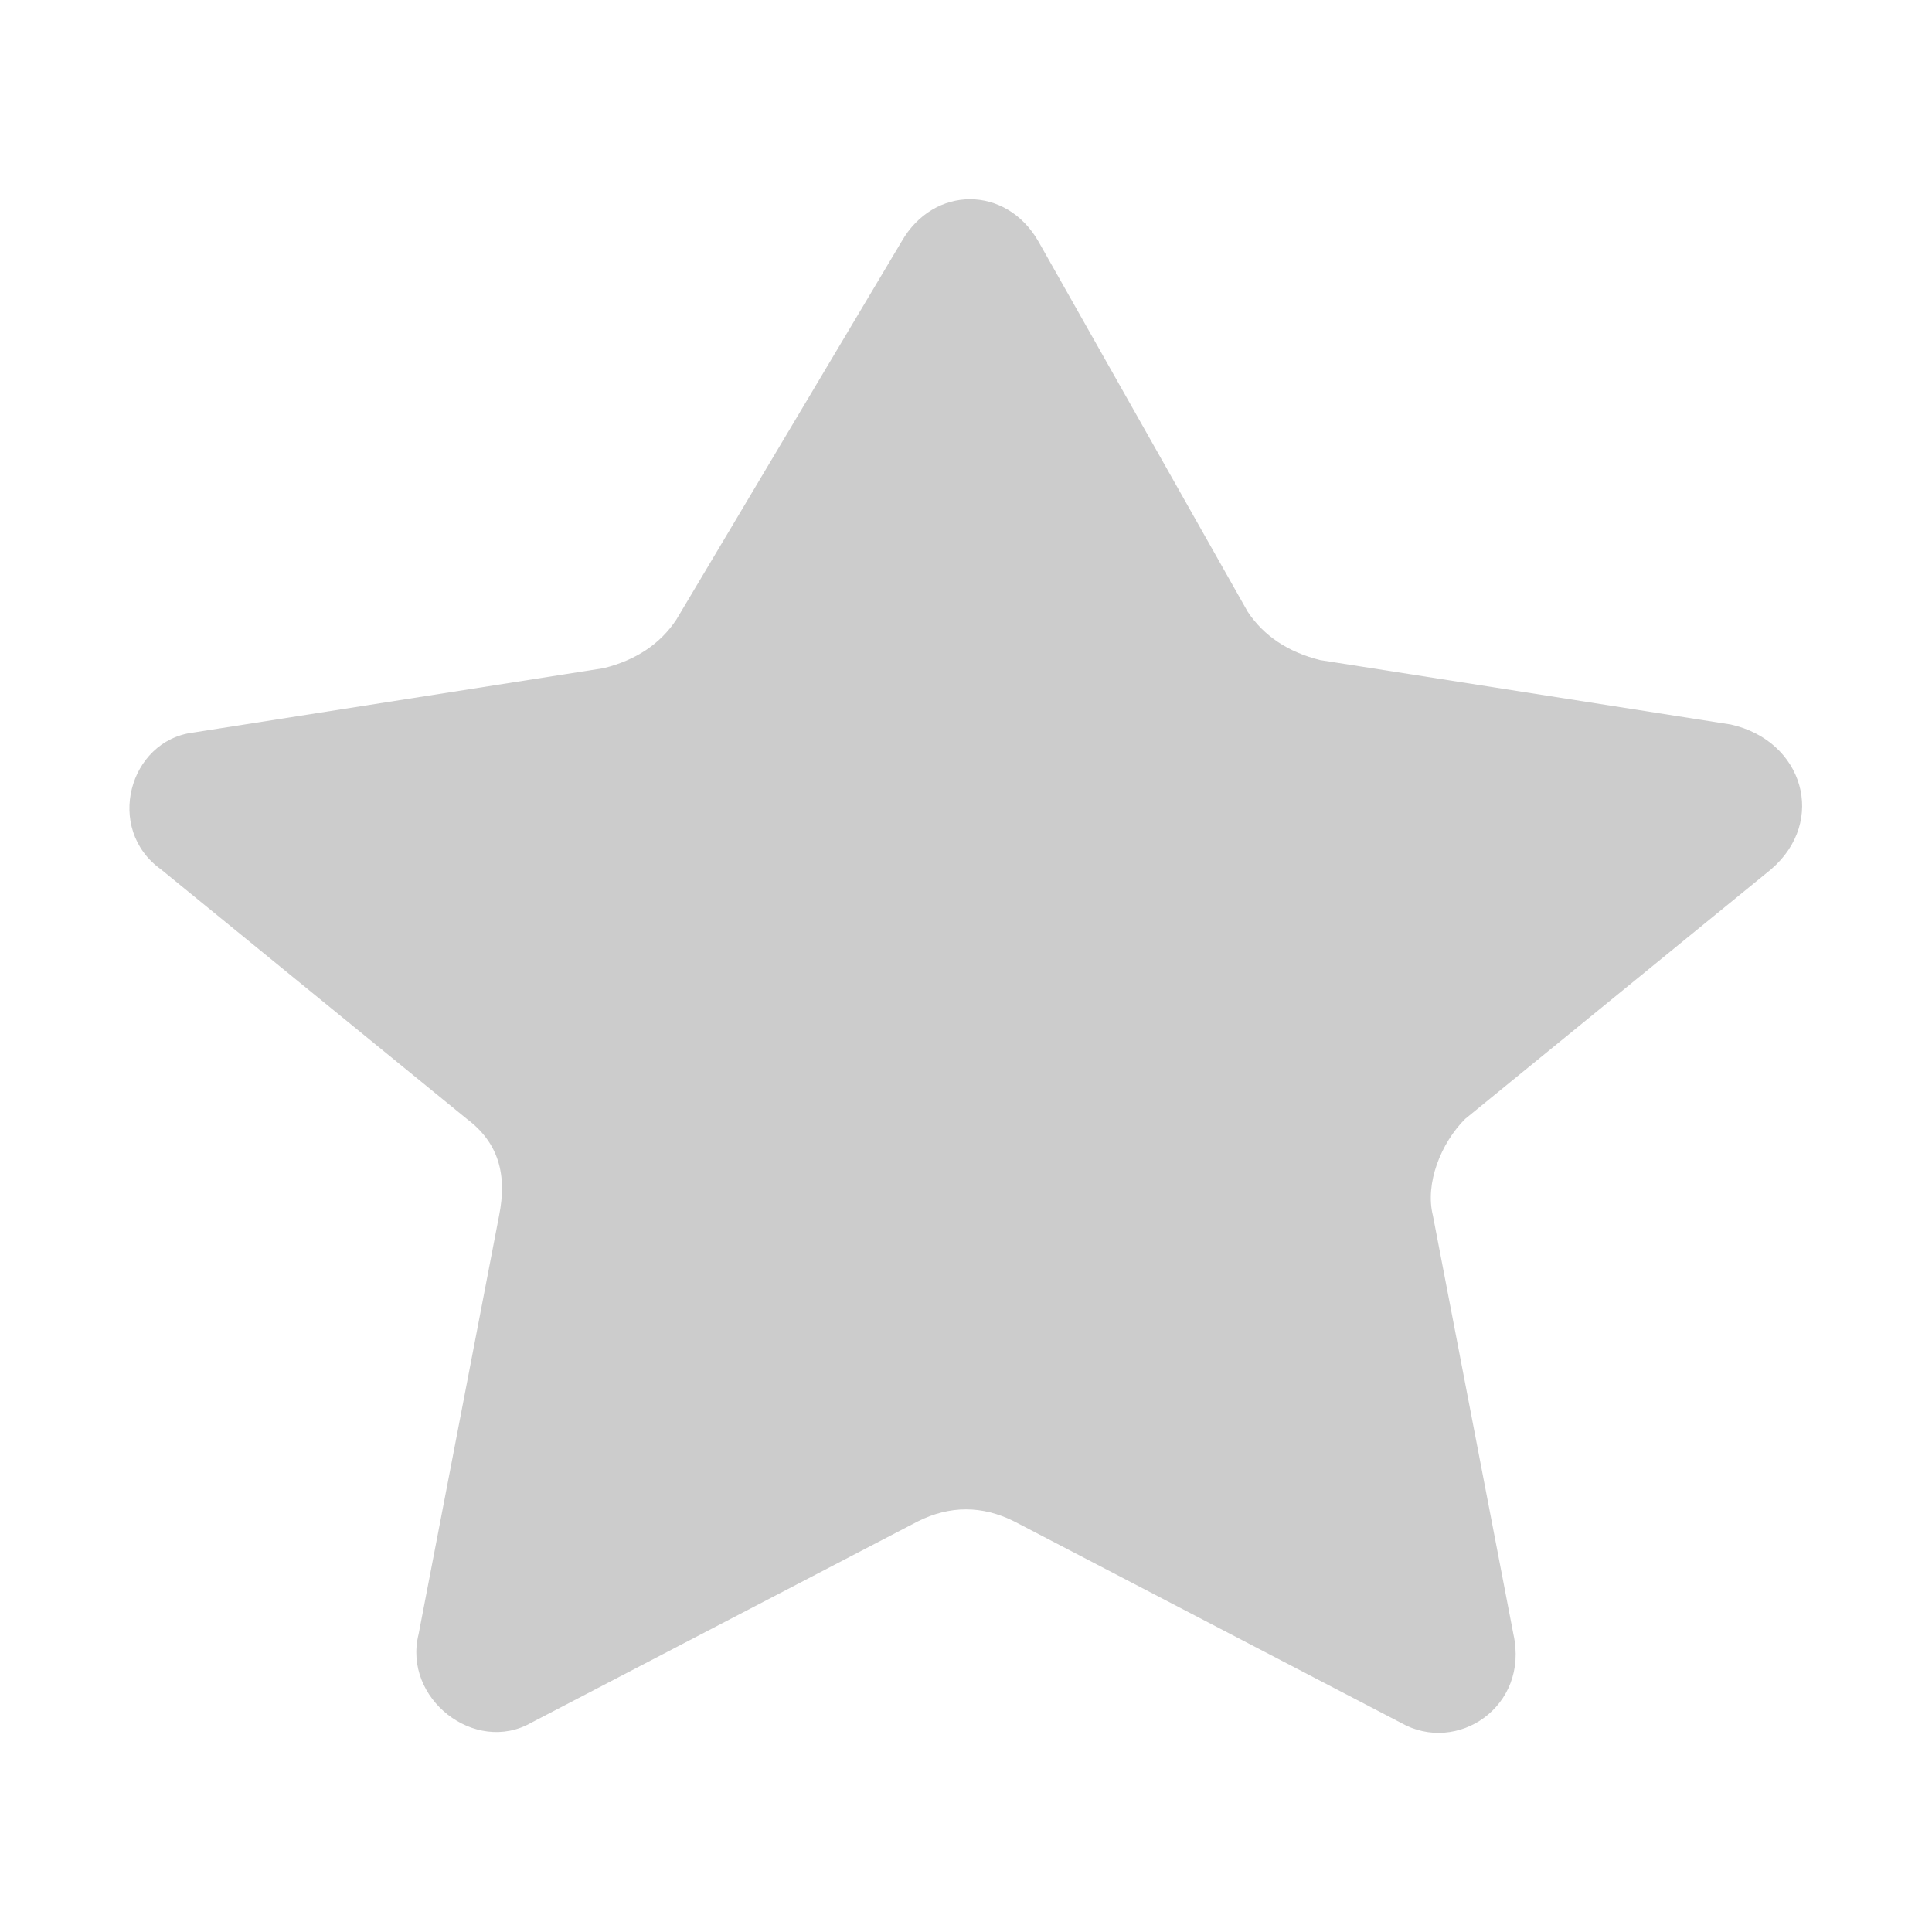
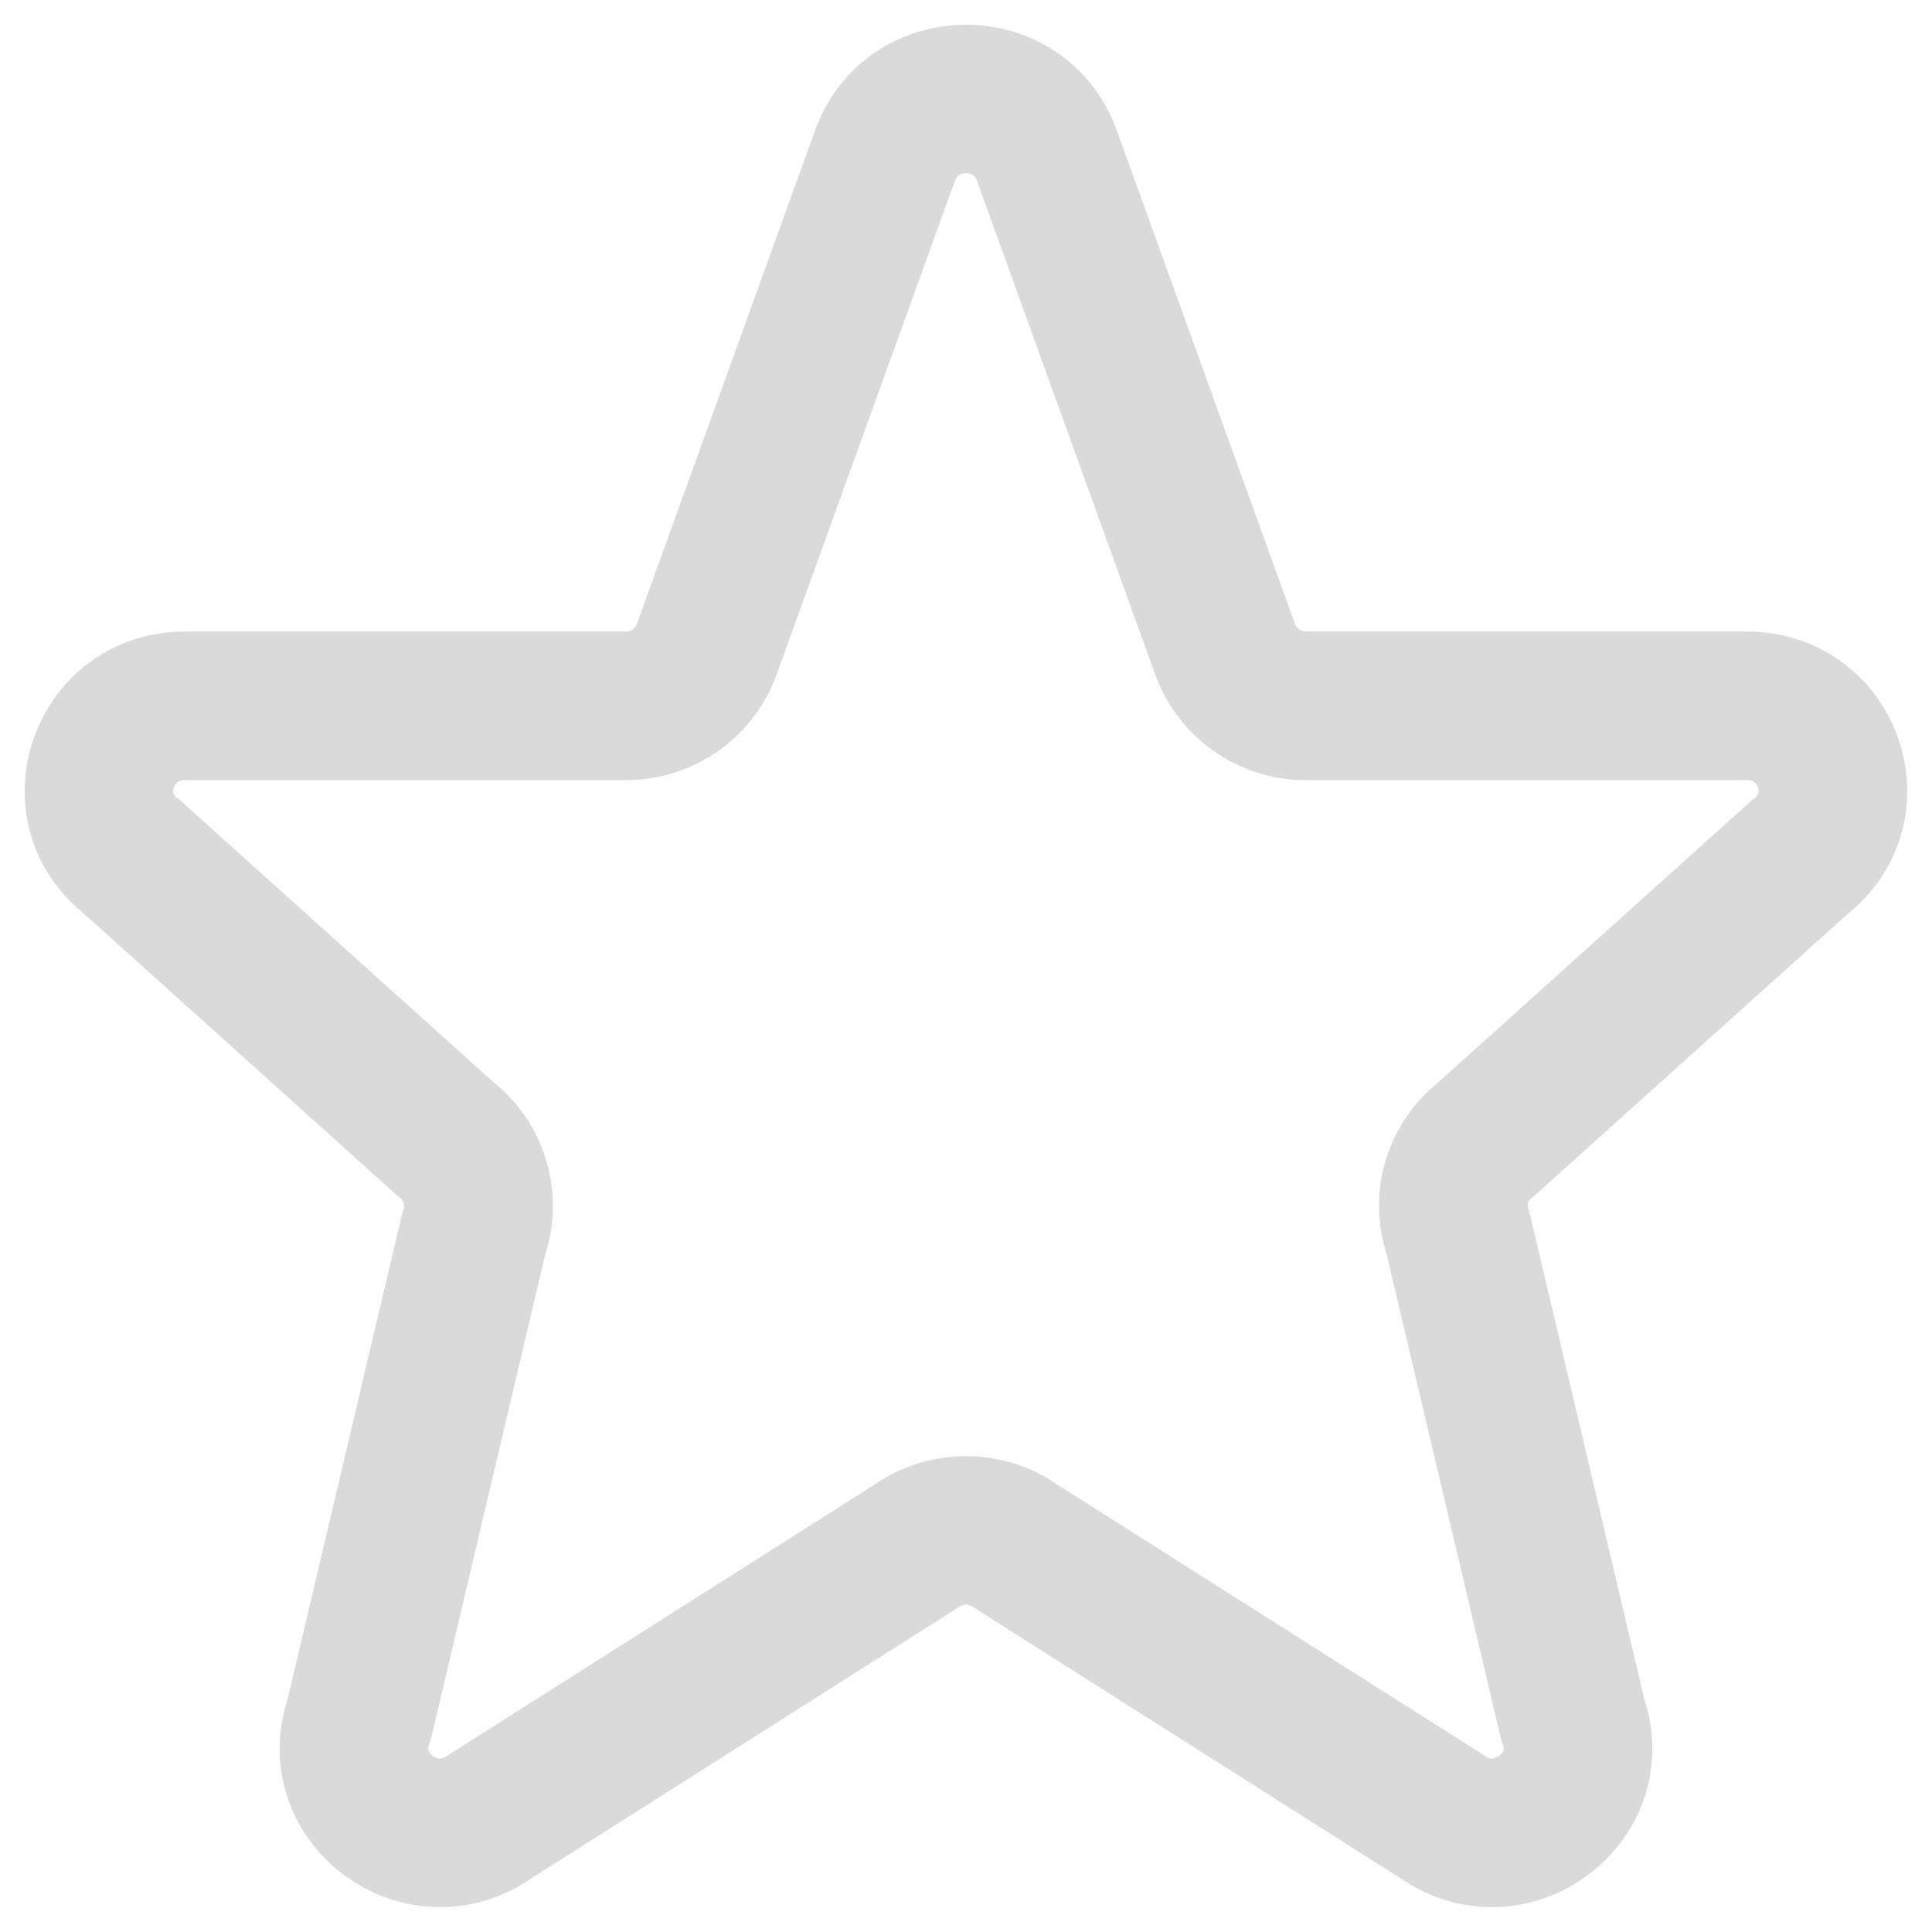
- <svg xmlns="http://www.w3.org/2000/svg" version="1.1" id="Слой_1" x="0px" y="0px" viewBox="0 0 24 24" style="enable-background:new 0 0 24 24;" xml:space="preserve">
-   <style type="text/css">
- 	.st0{fill:#CCCCCC;}
- </style>
-   <path class="st0" d="M12.9,3c-0.4-0.7-1.3-0.7-1.7,0L8.4,7.7C8.2,8,7.9,8.2,7.5,8.3L2.4,9.1C1.6,9.2,1.3,10.3,2,10.8l3.8,3.1  c0.4,0.3,0.5,0.7,0.4,1.2l-1,5.2c-0.2,0.8,0.7,1.5,1.4,1.1l4.8-2.5c0.4-0.2,0.8-0.2,1.2,0l4.8,2.5c0.7,0.4,1.6-0.2,1.4-1.1l-1-5.2  c-0.1-0.4,0.1-0.9,0.4-1.2l3.8-3.1c0.7-0.6,0.4-1.6-0.5-1.8l-5.1-0.8c-0.4-0.1-0.7-0.3-0.9-0.6L12.9,3z" />
+ <svg xmlns="http://www.w3.org/2000/svg" width="26" height="26" viewBox="0 0 26 26" fill="none">
+   <path d="M11.919 2.071C12.292 1.086 13.705 1.086 14.08 2.071L16.495 8.76C16.579 8.978 16.727 9.165 16.92 9.297C17.113 9.429 17.341 9.499 17.575 9.499H23.51C24.607 9.499 25.085 10.864 24.223 11.532L19.999 15.332C19.81 15.477 19.672 15.679 19.604 15.908C19.537 16.137 19.544 16.381 19.624 16.606L21.166 23.143C21.542 24.193 20.326 25.095 19.407 24.448L13.67 20.808C13.474 20.67 13.239 20.596 12.999 20.596C12.759 20.596 12.525 20.67 12.329 20.808L6.592 24.448C5.674 25.095 4.457 24.192 4.833 23.143L6.375 16.606C6.455 16.381 6.462 16.137 6.394 15.908C6.327 15.679 6.189 15.477 5.999 15.332L1.776 11.532C0.913 10.864 1.393 9.499 2.488 9.499H8.423C8.656 9.499 8.885 9.429 9.078 9.297C9.27 9.166 9.419 8.978 9.503 8.76L11.918 2.071H11.919Z" stroke="#DADADA" stroke-width="2" stroke-linecap="round" stroke-linejoin="round" />
</svg>
